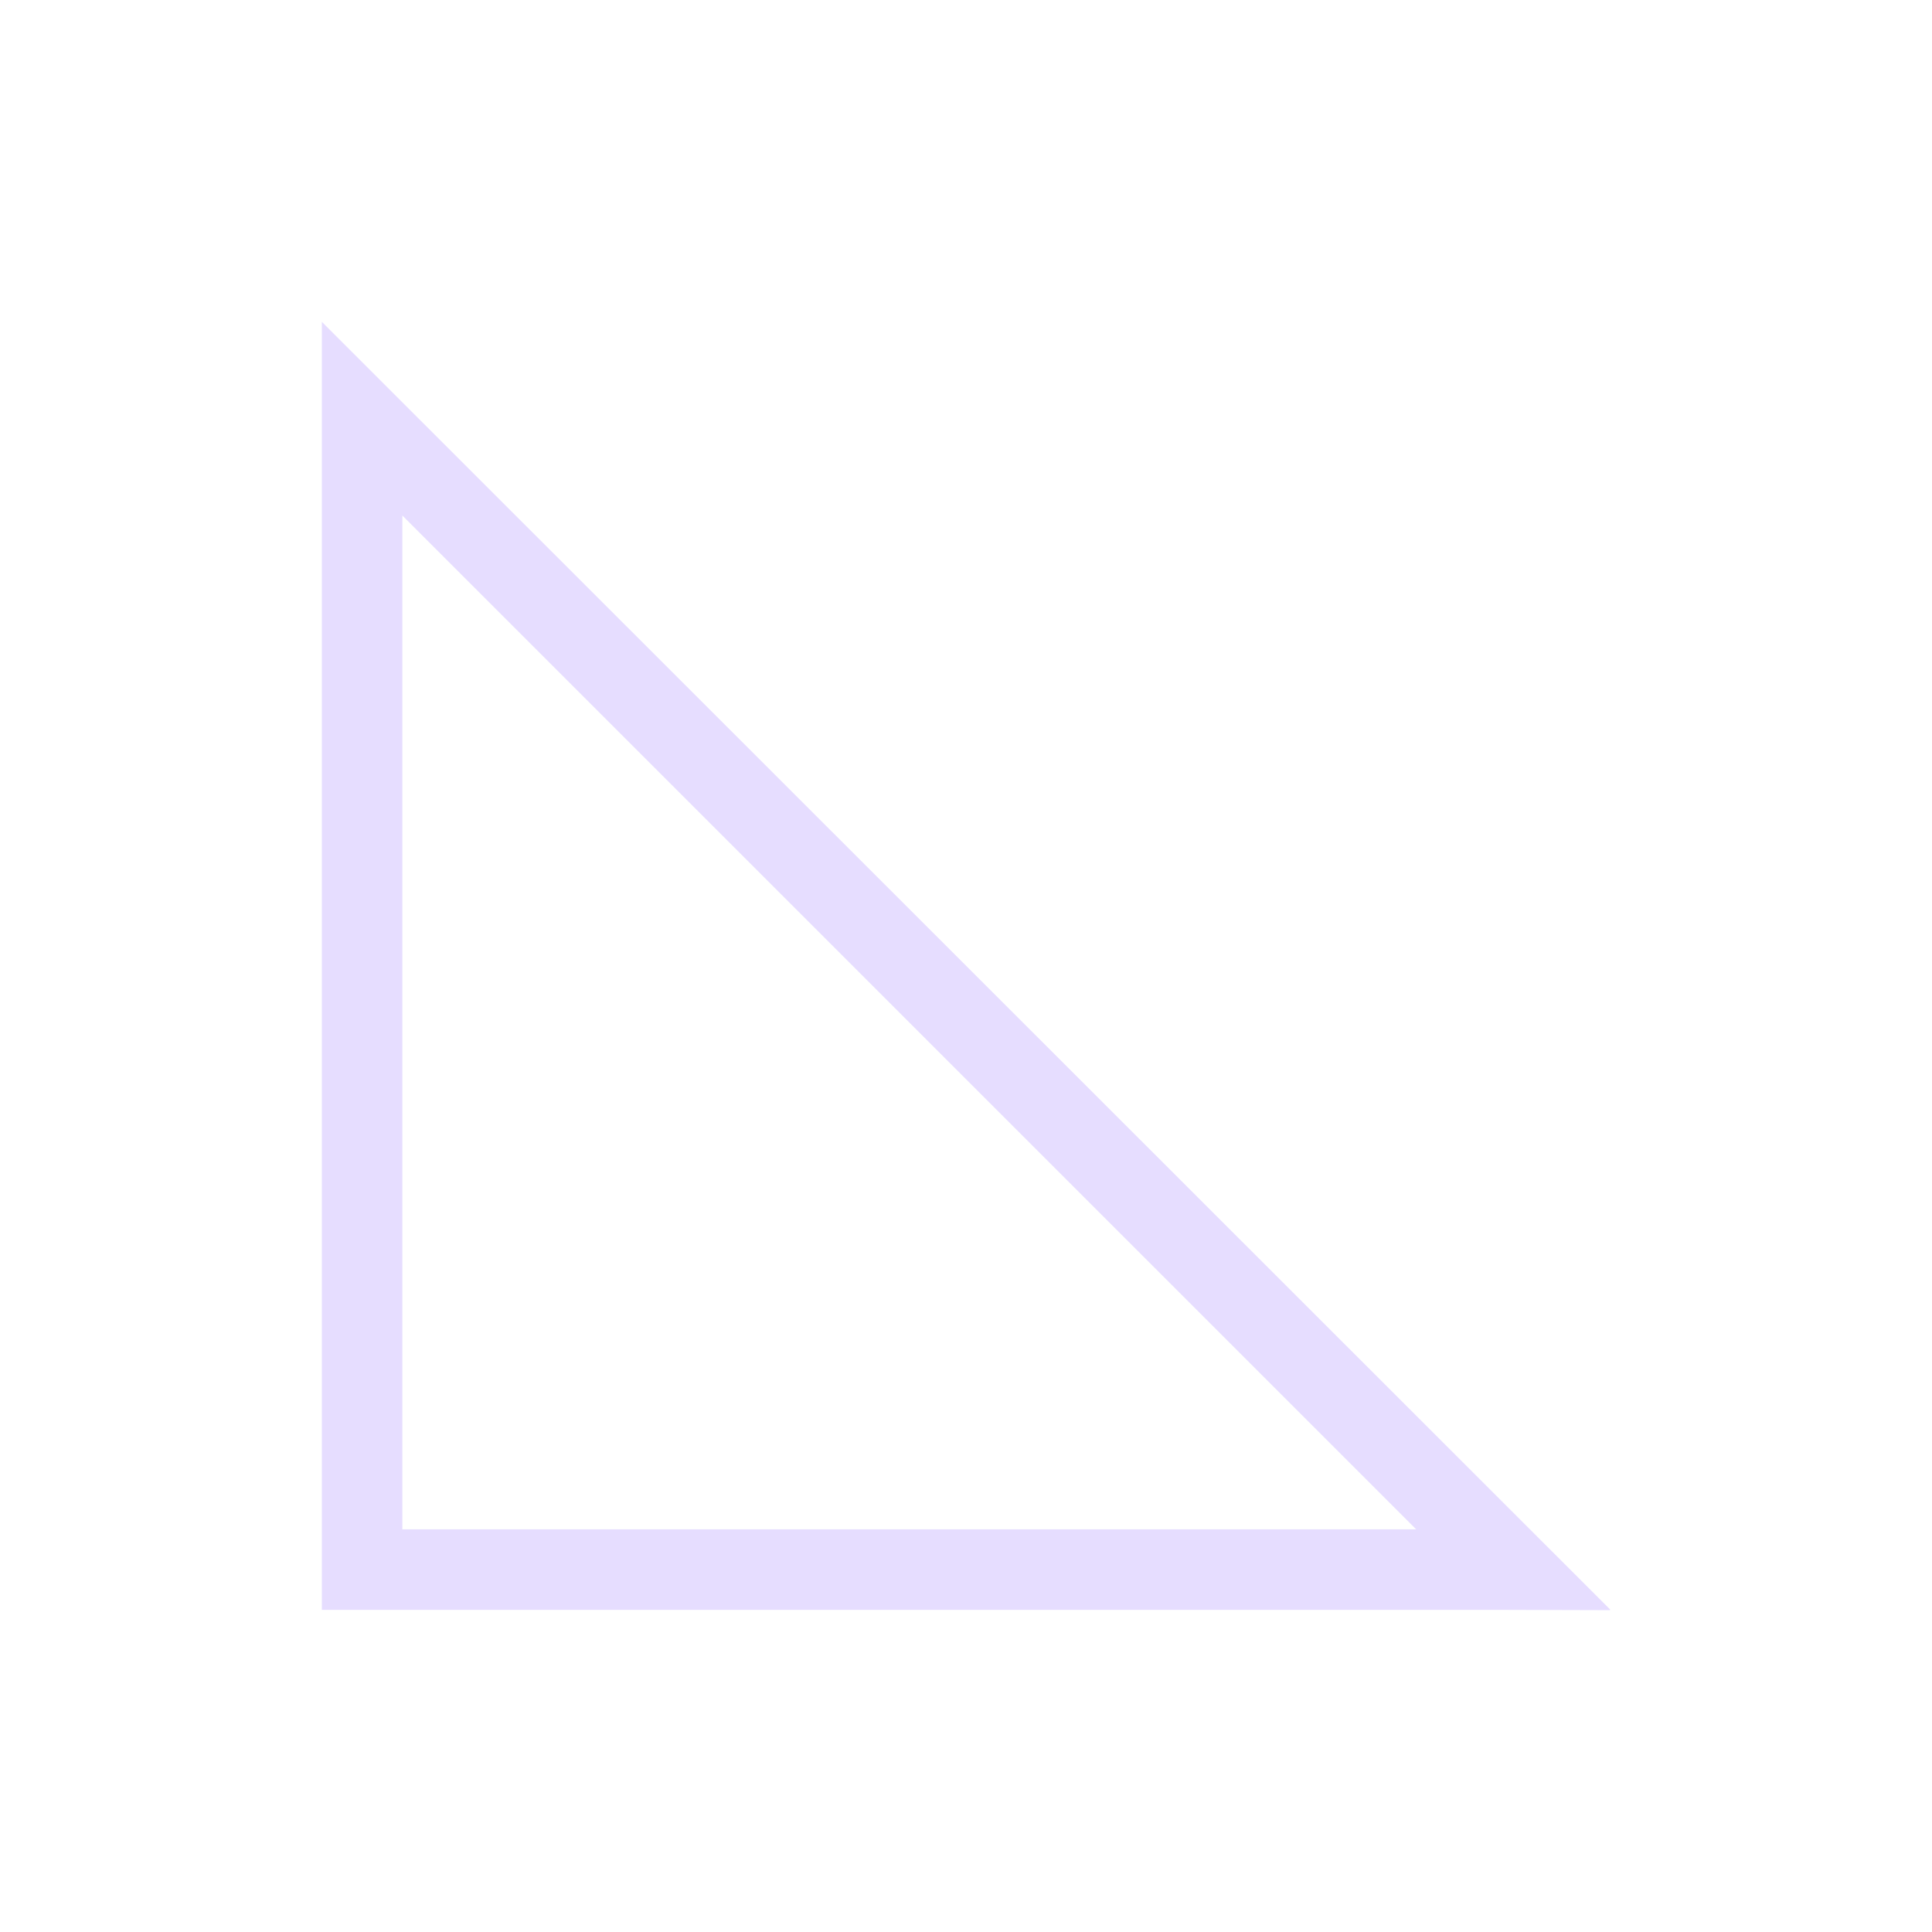
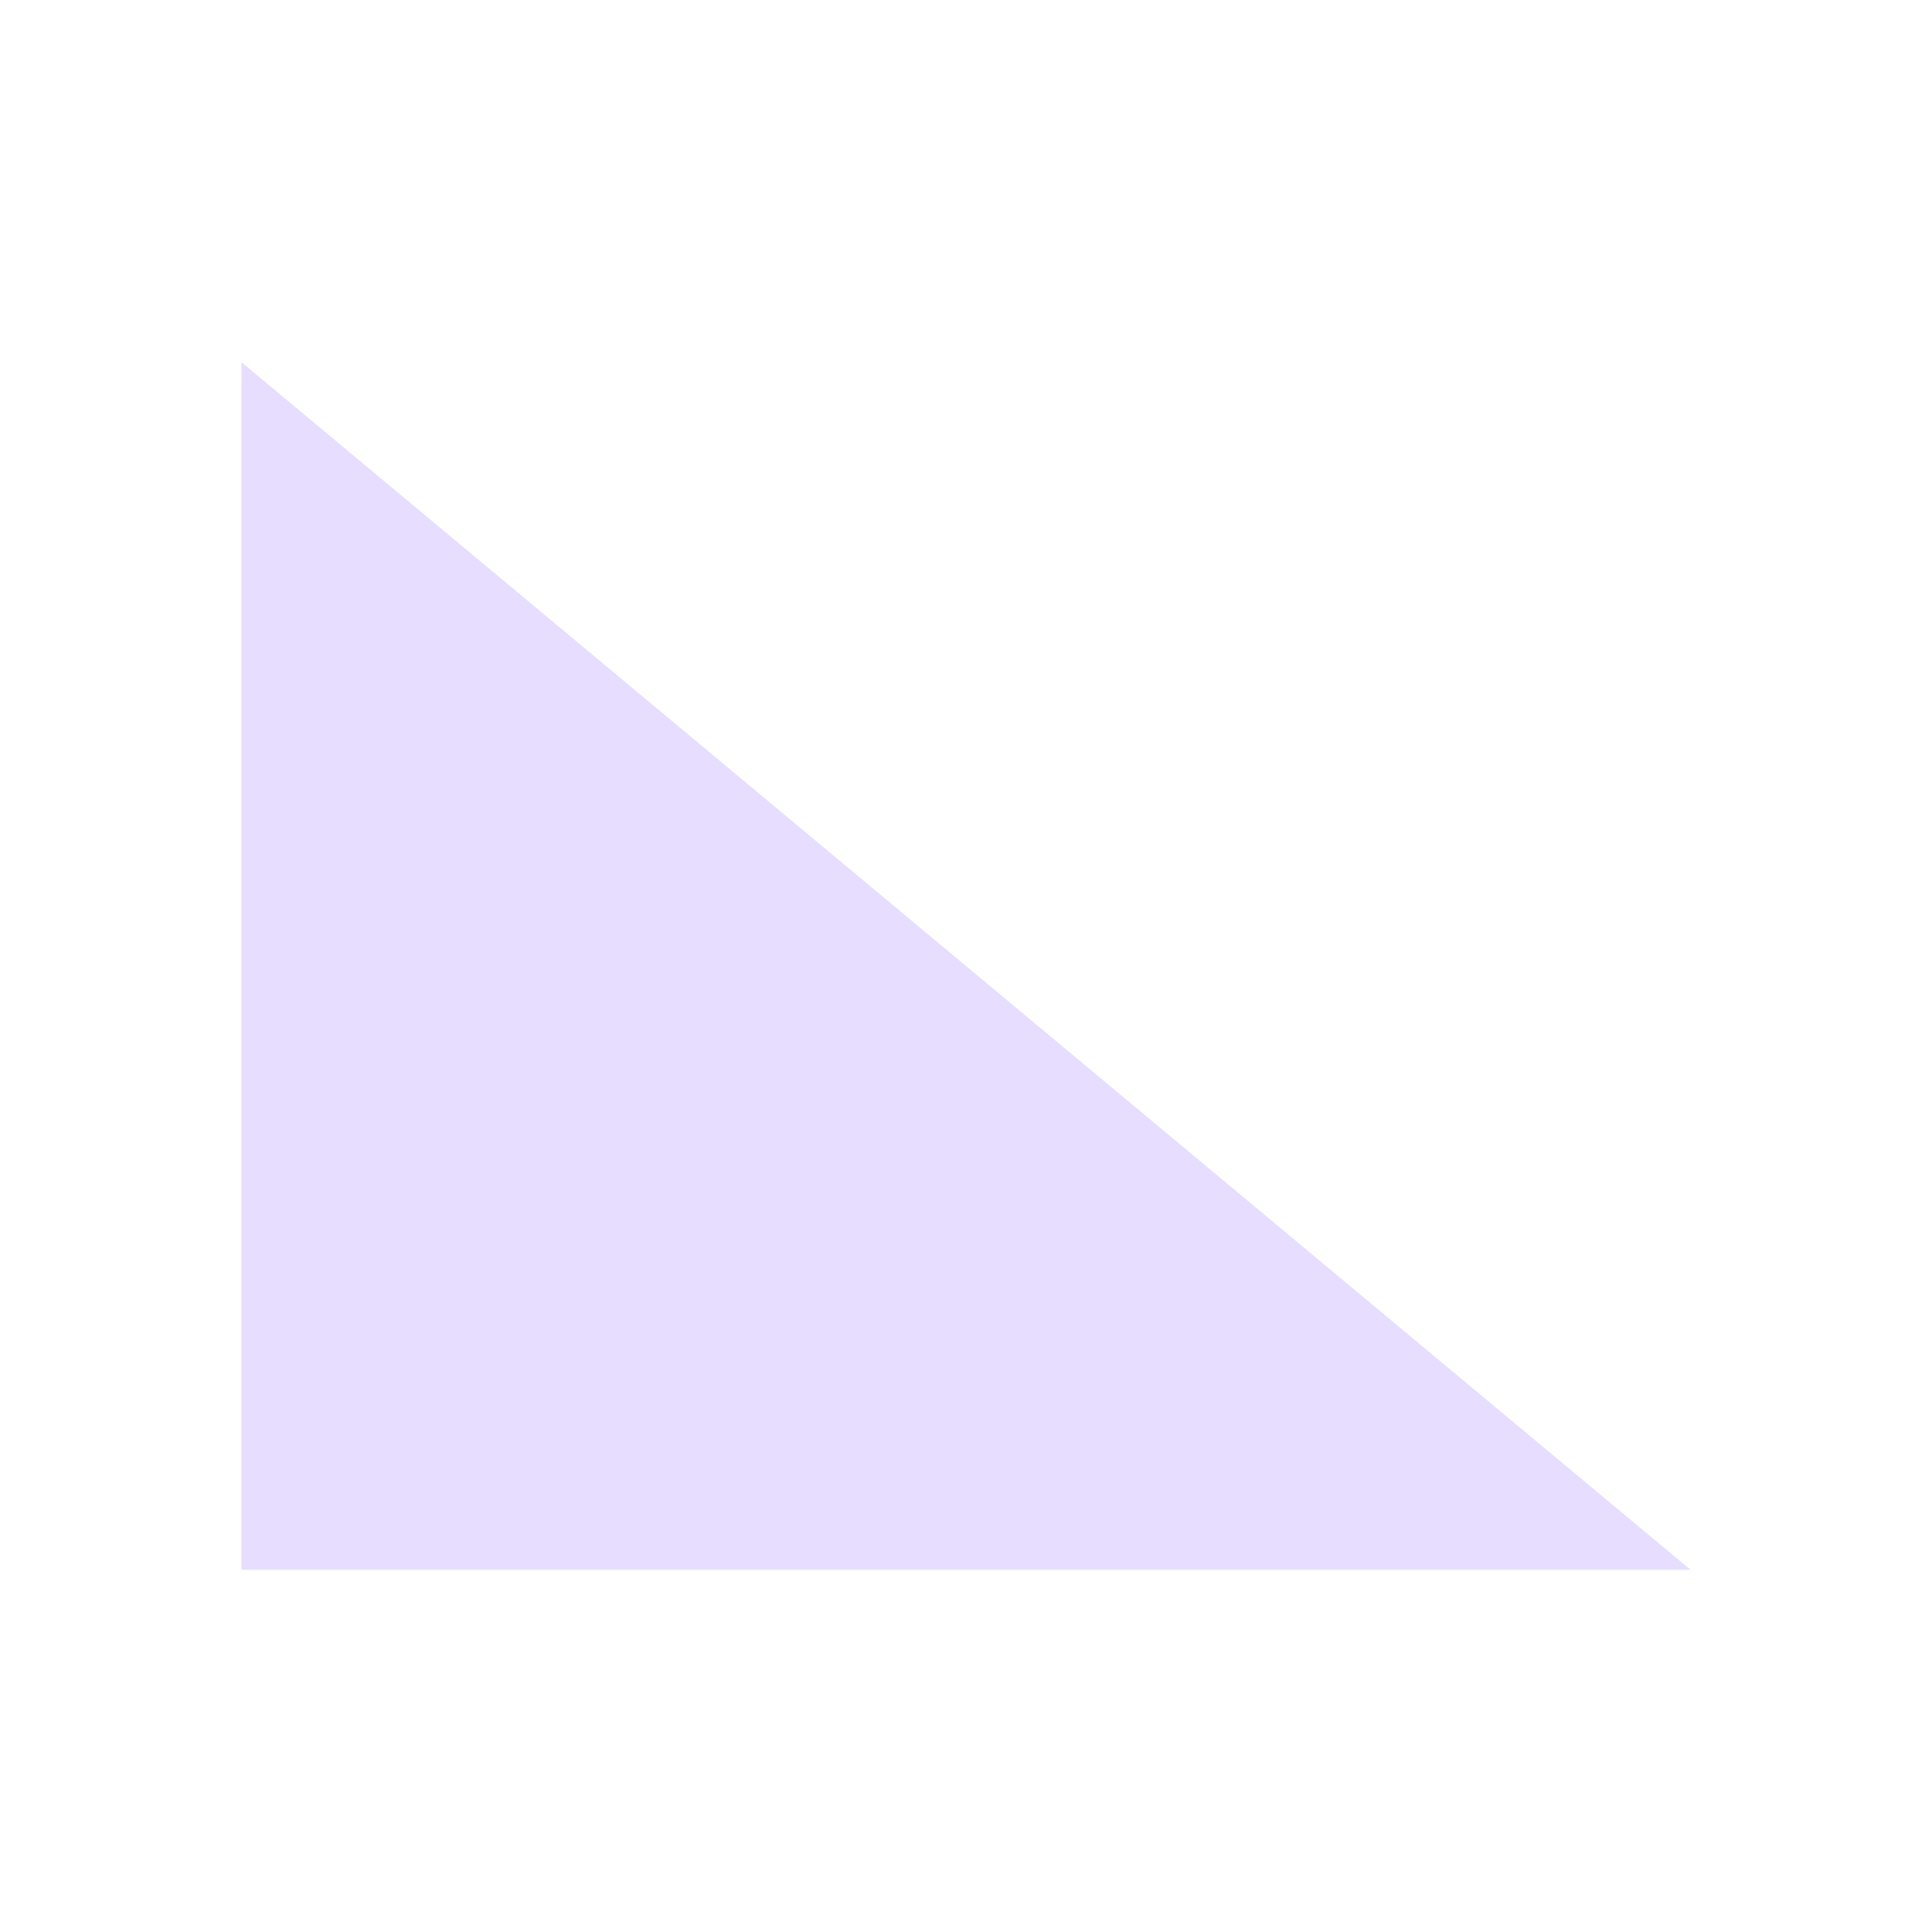
- <svg xmlns="http://www.w3.org/2000/svg" viewBox="0 0 24 24">
+ <svg xmlns="http://www.w3.org/2000/svg" width="16" height="16" viewBox="0 0 16 16">
  <defs>
    <style id="current-color-scheme" type="text/css">
-    .ColorScheme-Text { color:#e6ddff; }
+    .ColorScheme-Text { color: #e6ddff; } .ColorScheme-Highlight { color:#4285f4; }
  </style>
  </defs>
-   <path fill="#e6ddff" class="ColorScheme-Text" d="M 3.998 3.998 L 3.998 5.404 L 3.998 19.998 L 18.592 19.998 L 19.994 20.002 L 20.002 20.002 L 19.998 19.998 L 20.002 19.994 L 3.998 3.998 z M 4.998 6.404 L 17.592 18.998 L 4.998 18.998 L 4.998 6.404 z" />
+   <path fill="currentColor" class="ColorScheme-Text" d="M 2 3 L 2 13 L 14 13 L 2 3 z" />
</svg>
